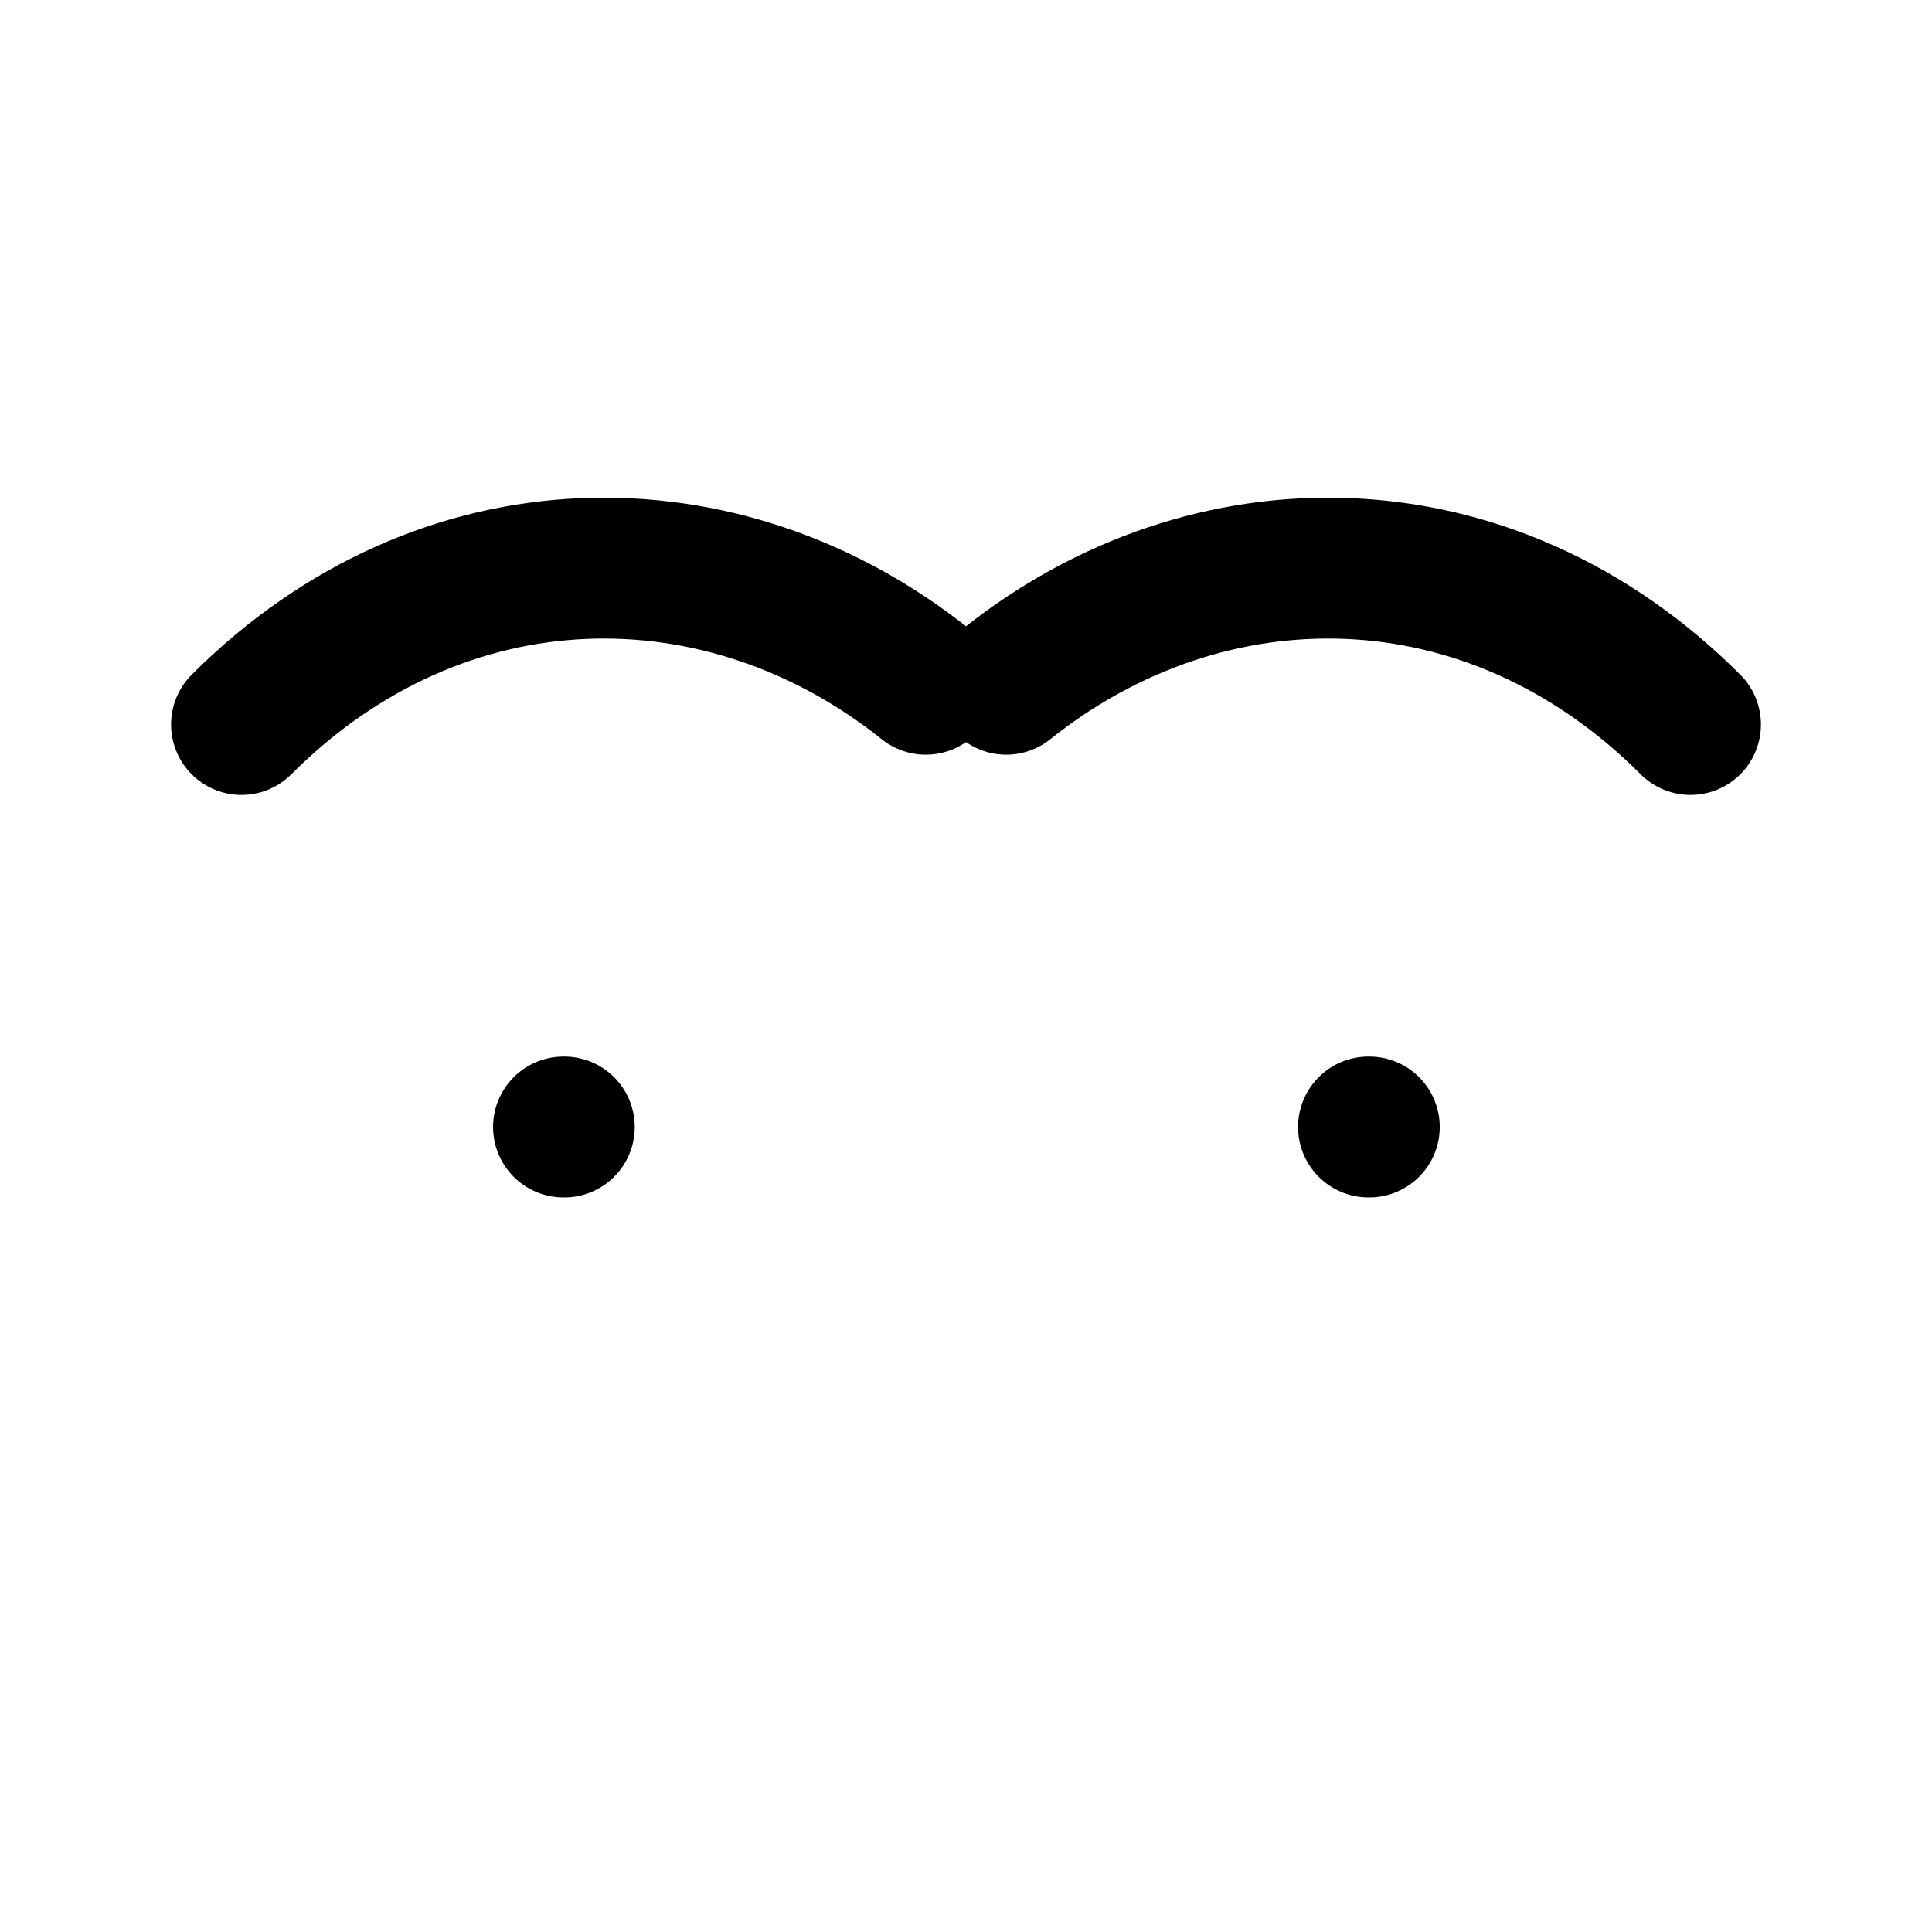
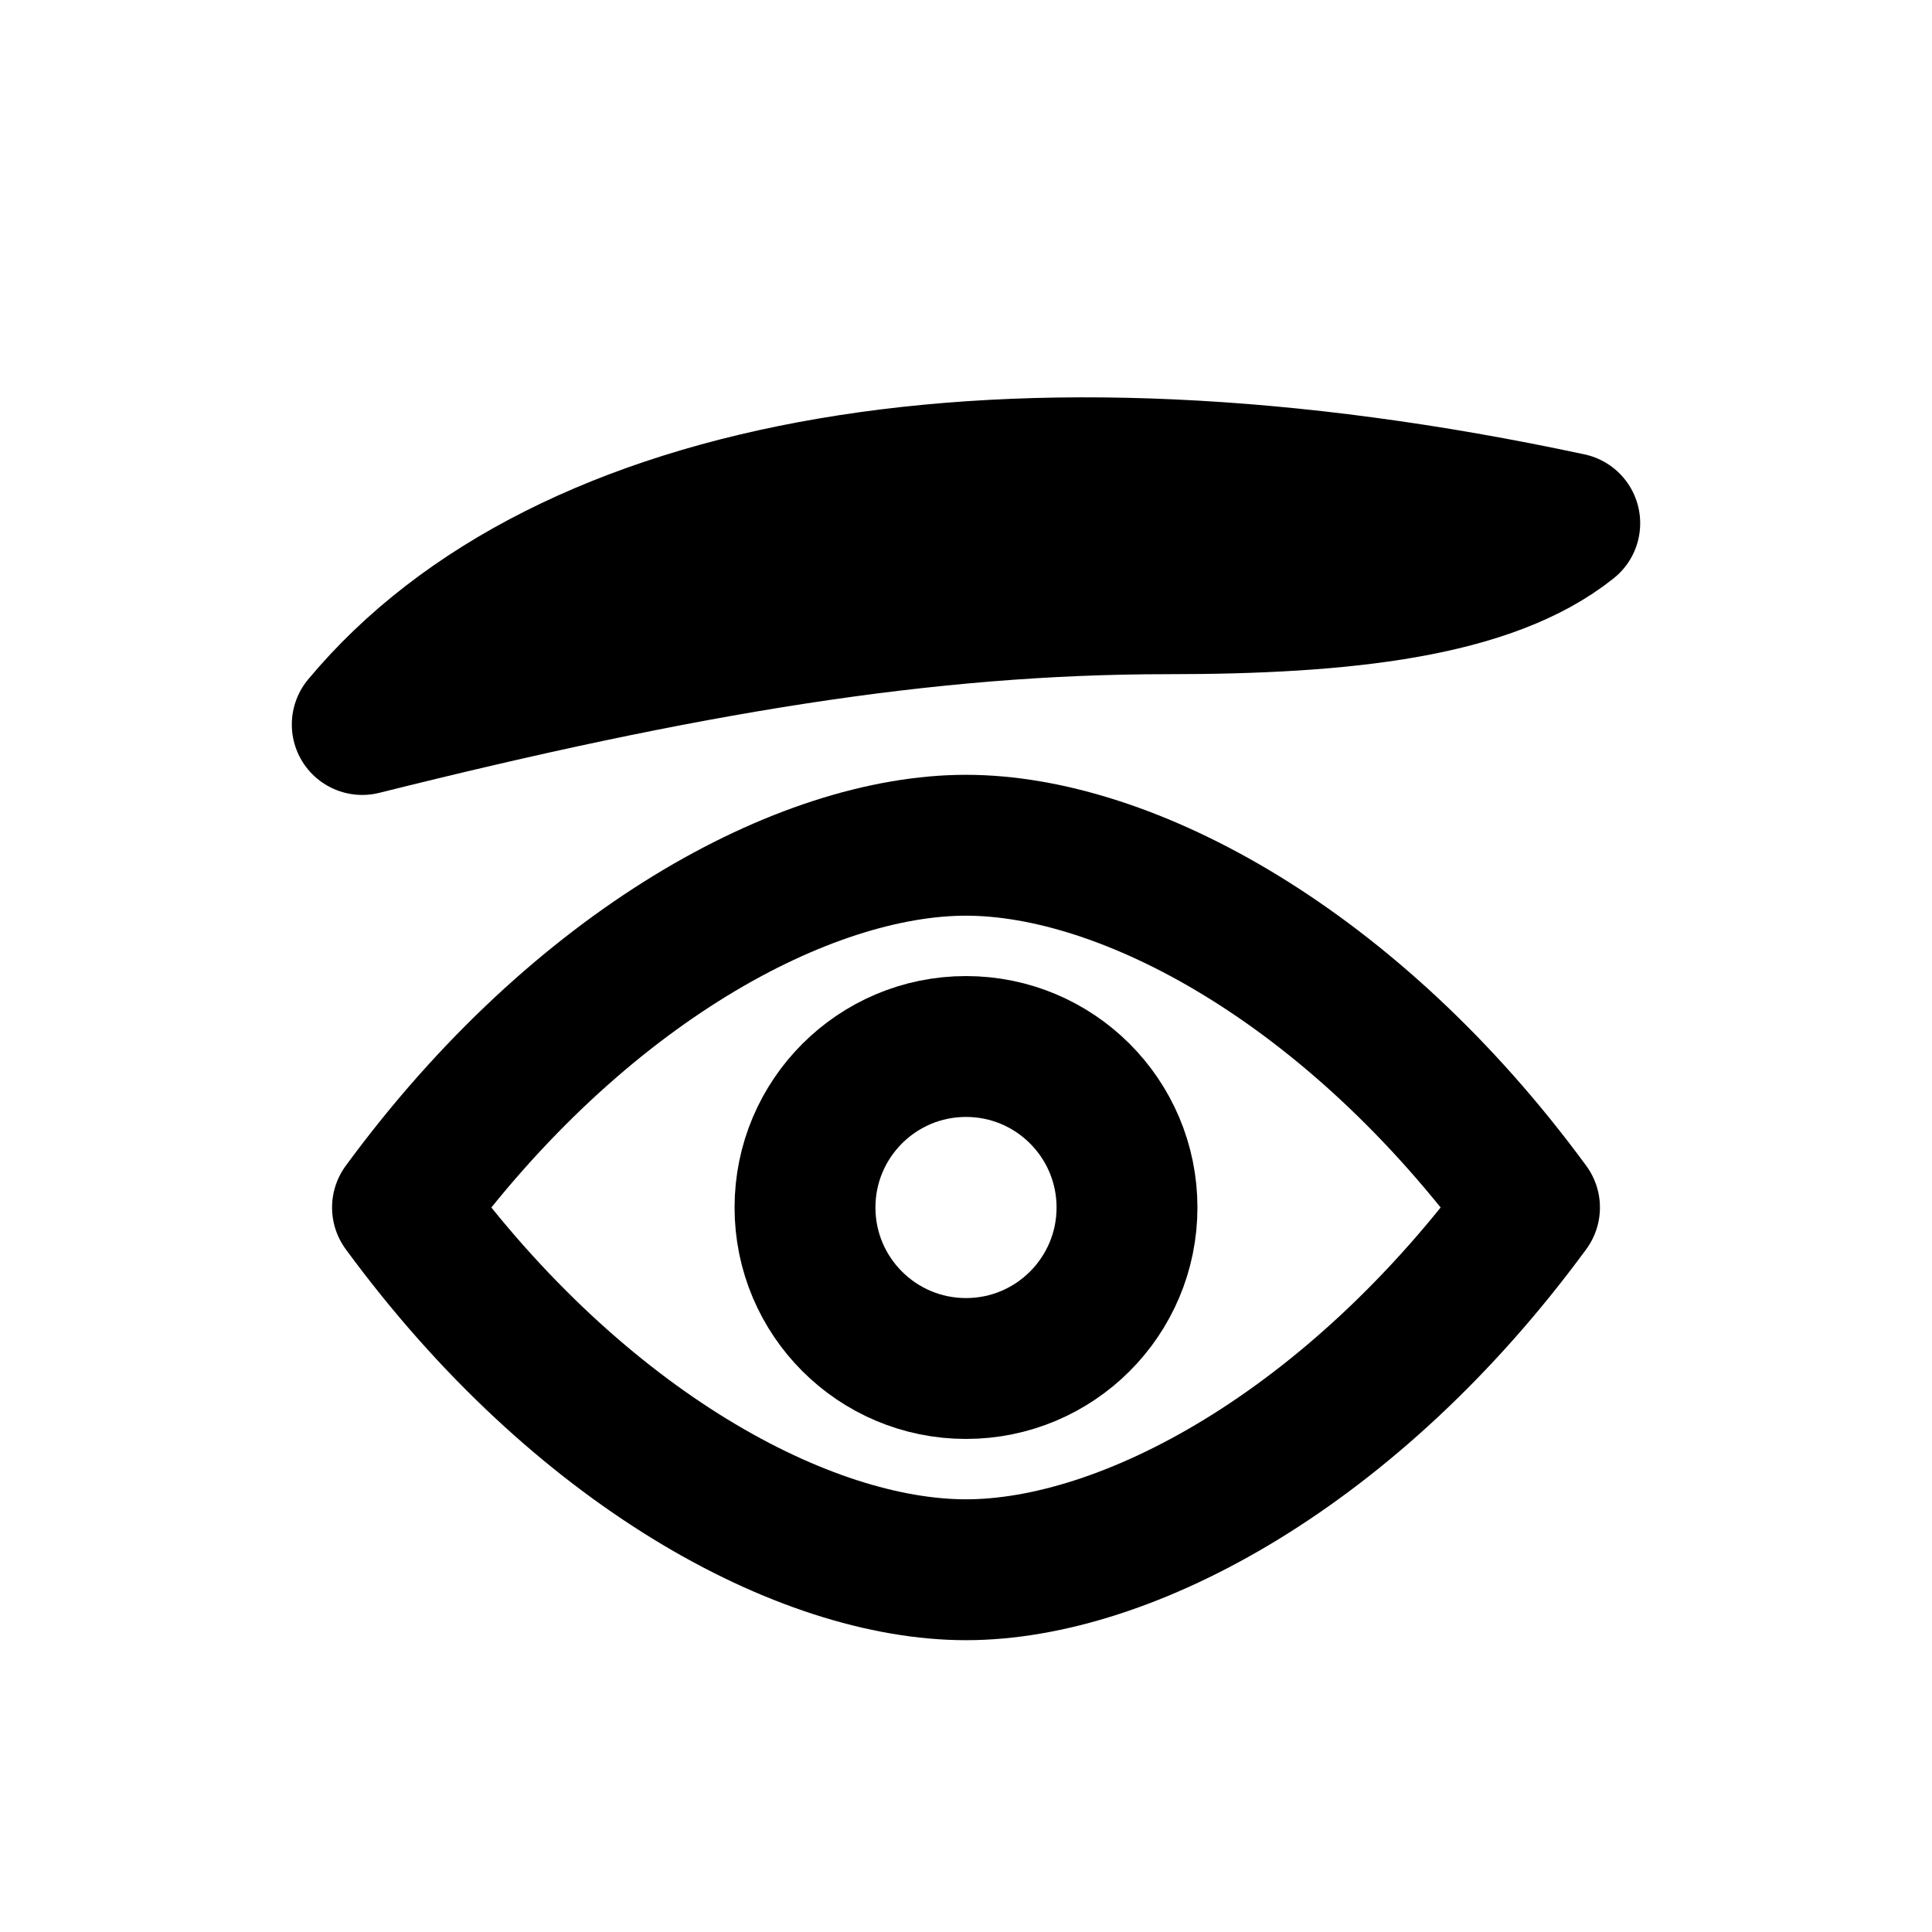
<svg xmlns="http://www.w3.org/2000/svg" viewBox="0 0 24 24" width="24" height="24" fill="none" stroke="currentColor" stroke-width="1.75" stroke-linecap="round" stroke-linejoin="round">
-   <path d="M3 9c2.5-2.5 6-2.5 8.5-.5M12.5 8.5c2.5-2 6-2 8.5.5" />
-   <path d="M7 14h.01M17 14h.01" />
+   <path d="M4.5 9c2.5-3 8-4 15-2.5-1 .8-2.8 1-5 1-3 0-6 .5-10 1.5Z" fill="currentColor" />
+   <path d="M5 15c2.2-3 5-4.5 7-4.5s4.8 1.5 7 4.5c-2.2 3-5 4.5-7 4.5S7.2 18 5 15Z" />
+   <circle cx="12" cy="15" r="2" />
</svg>
